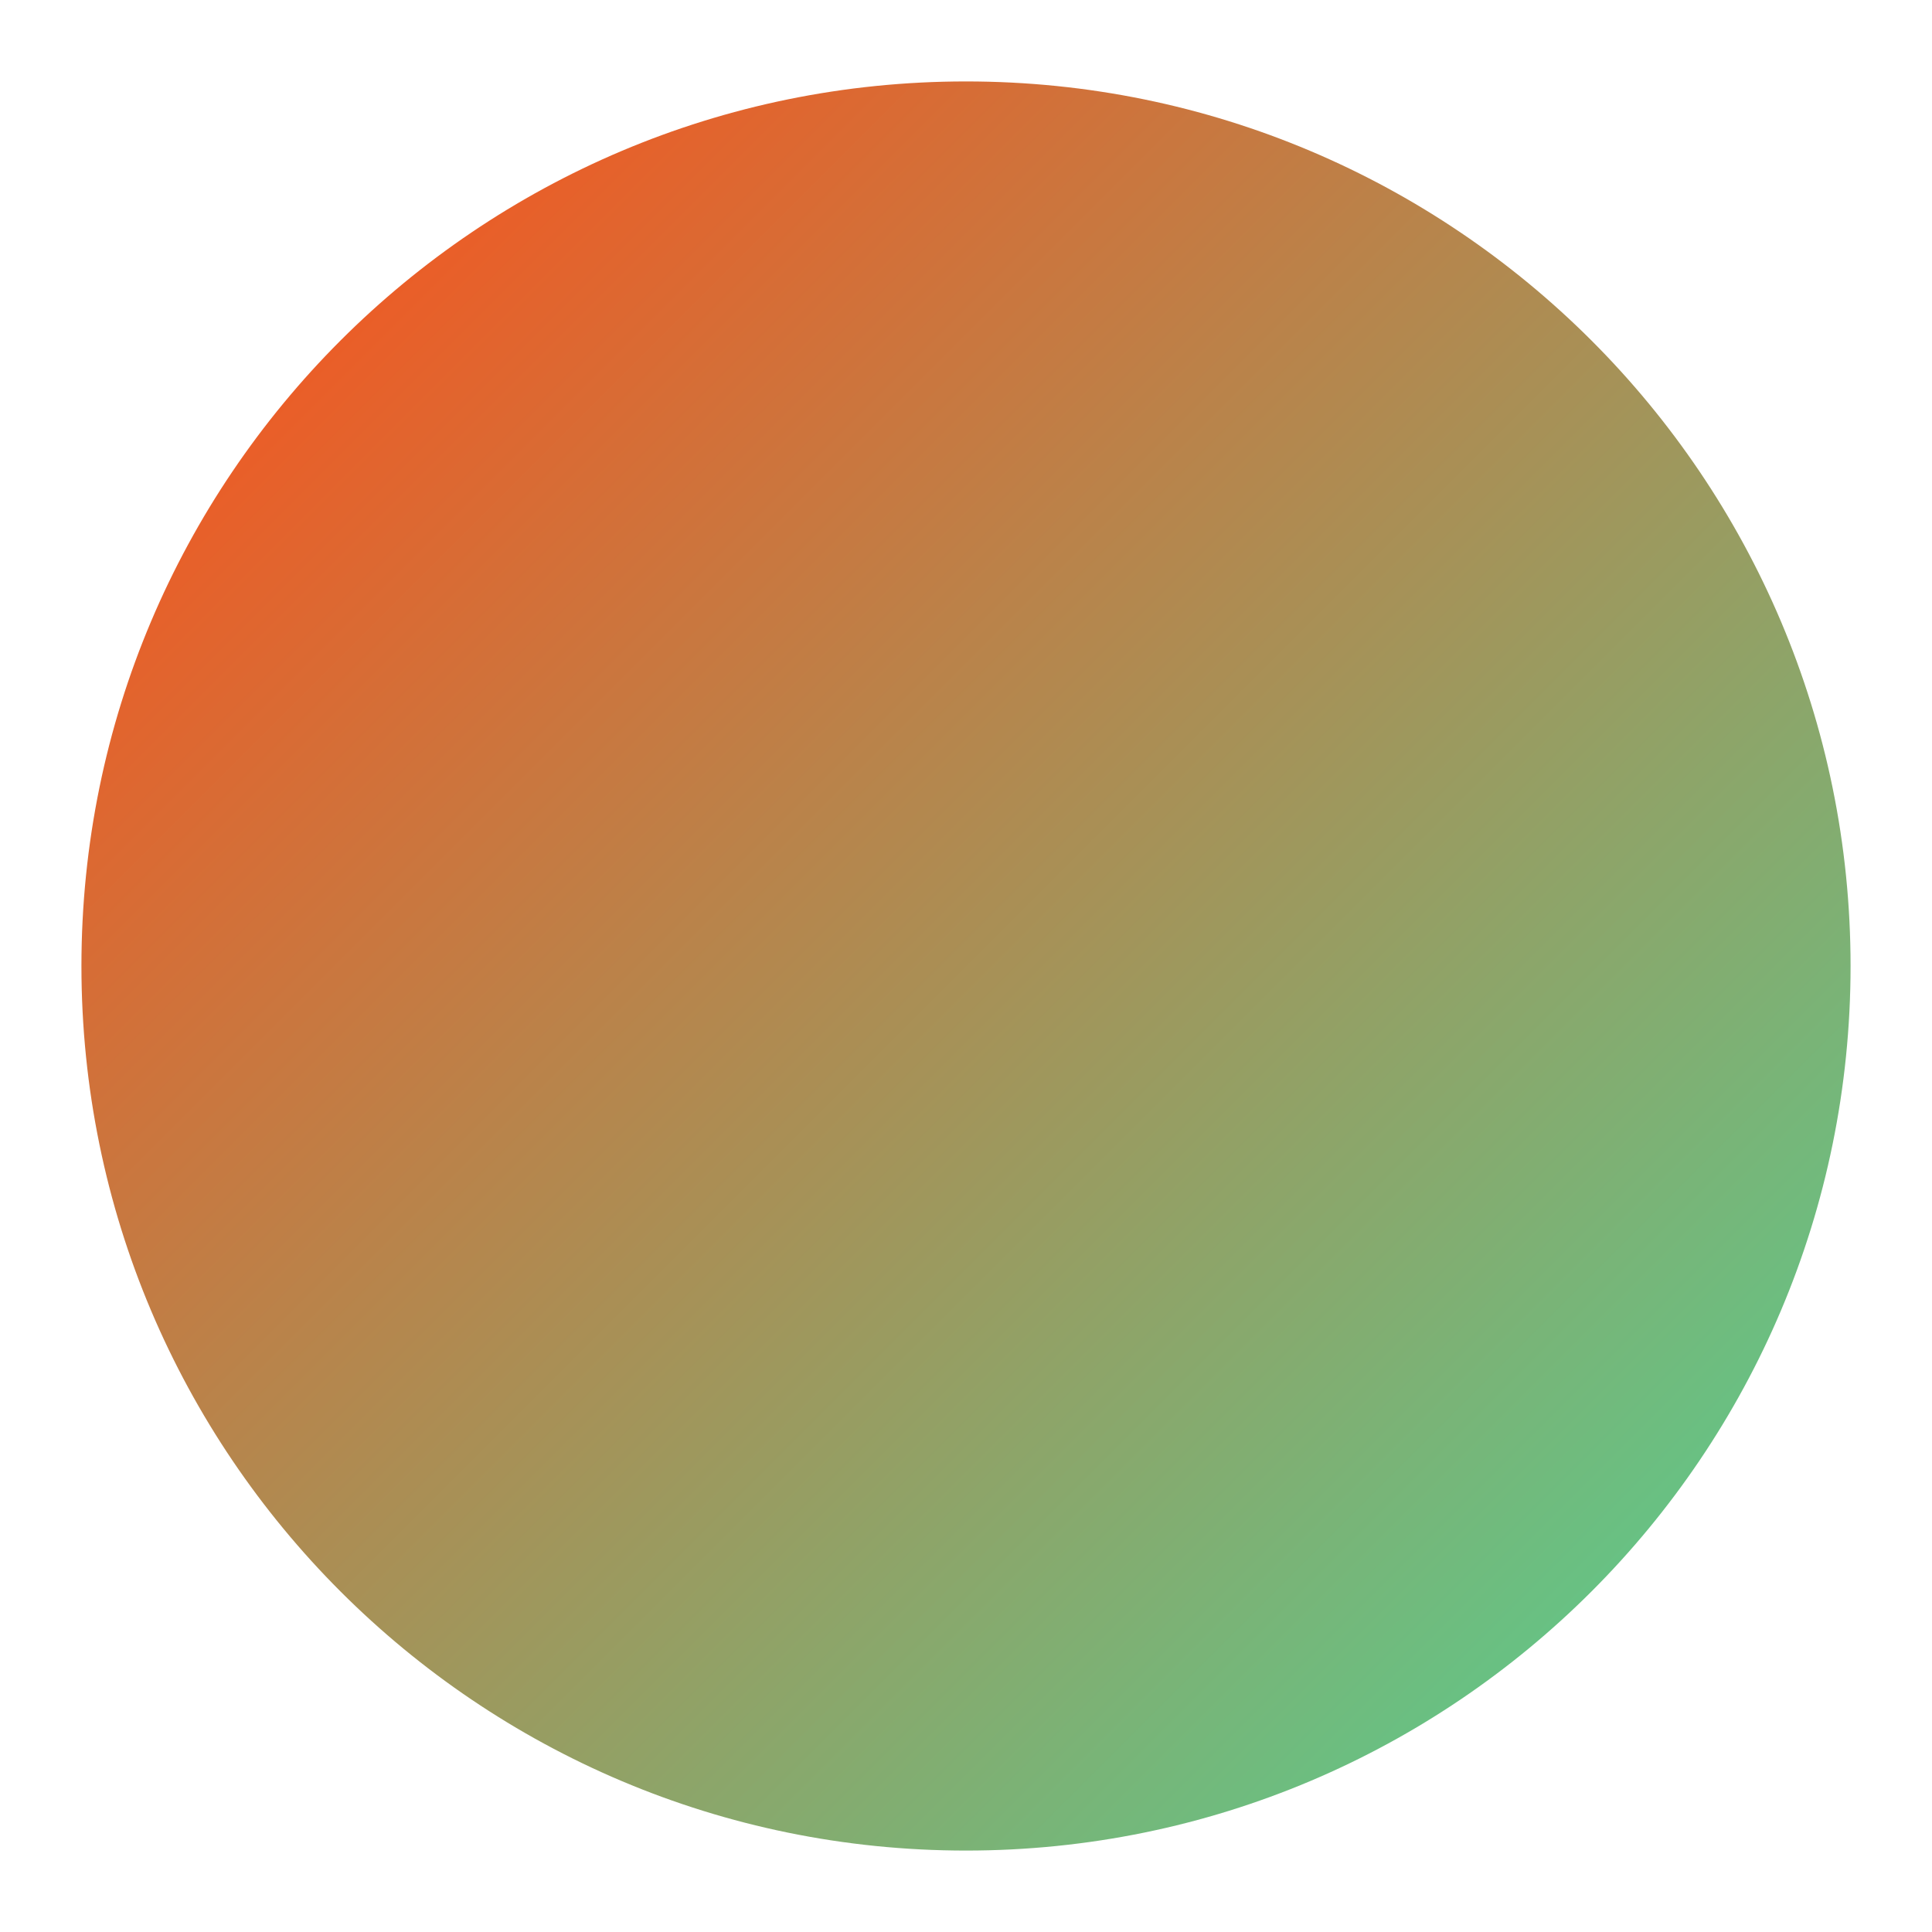
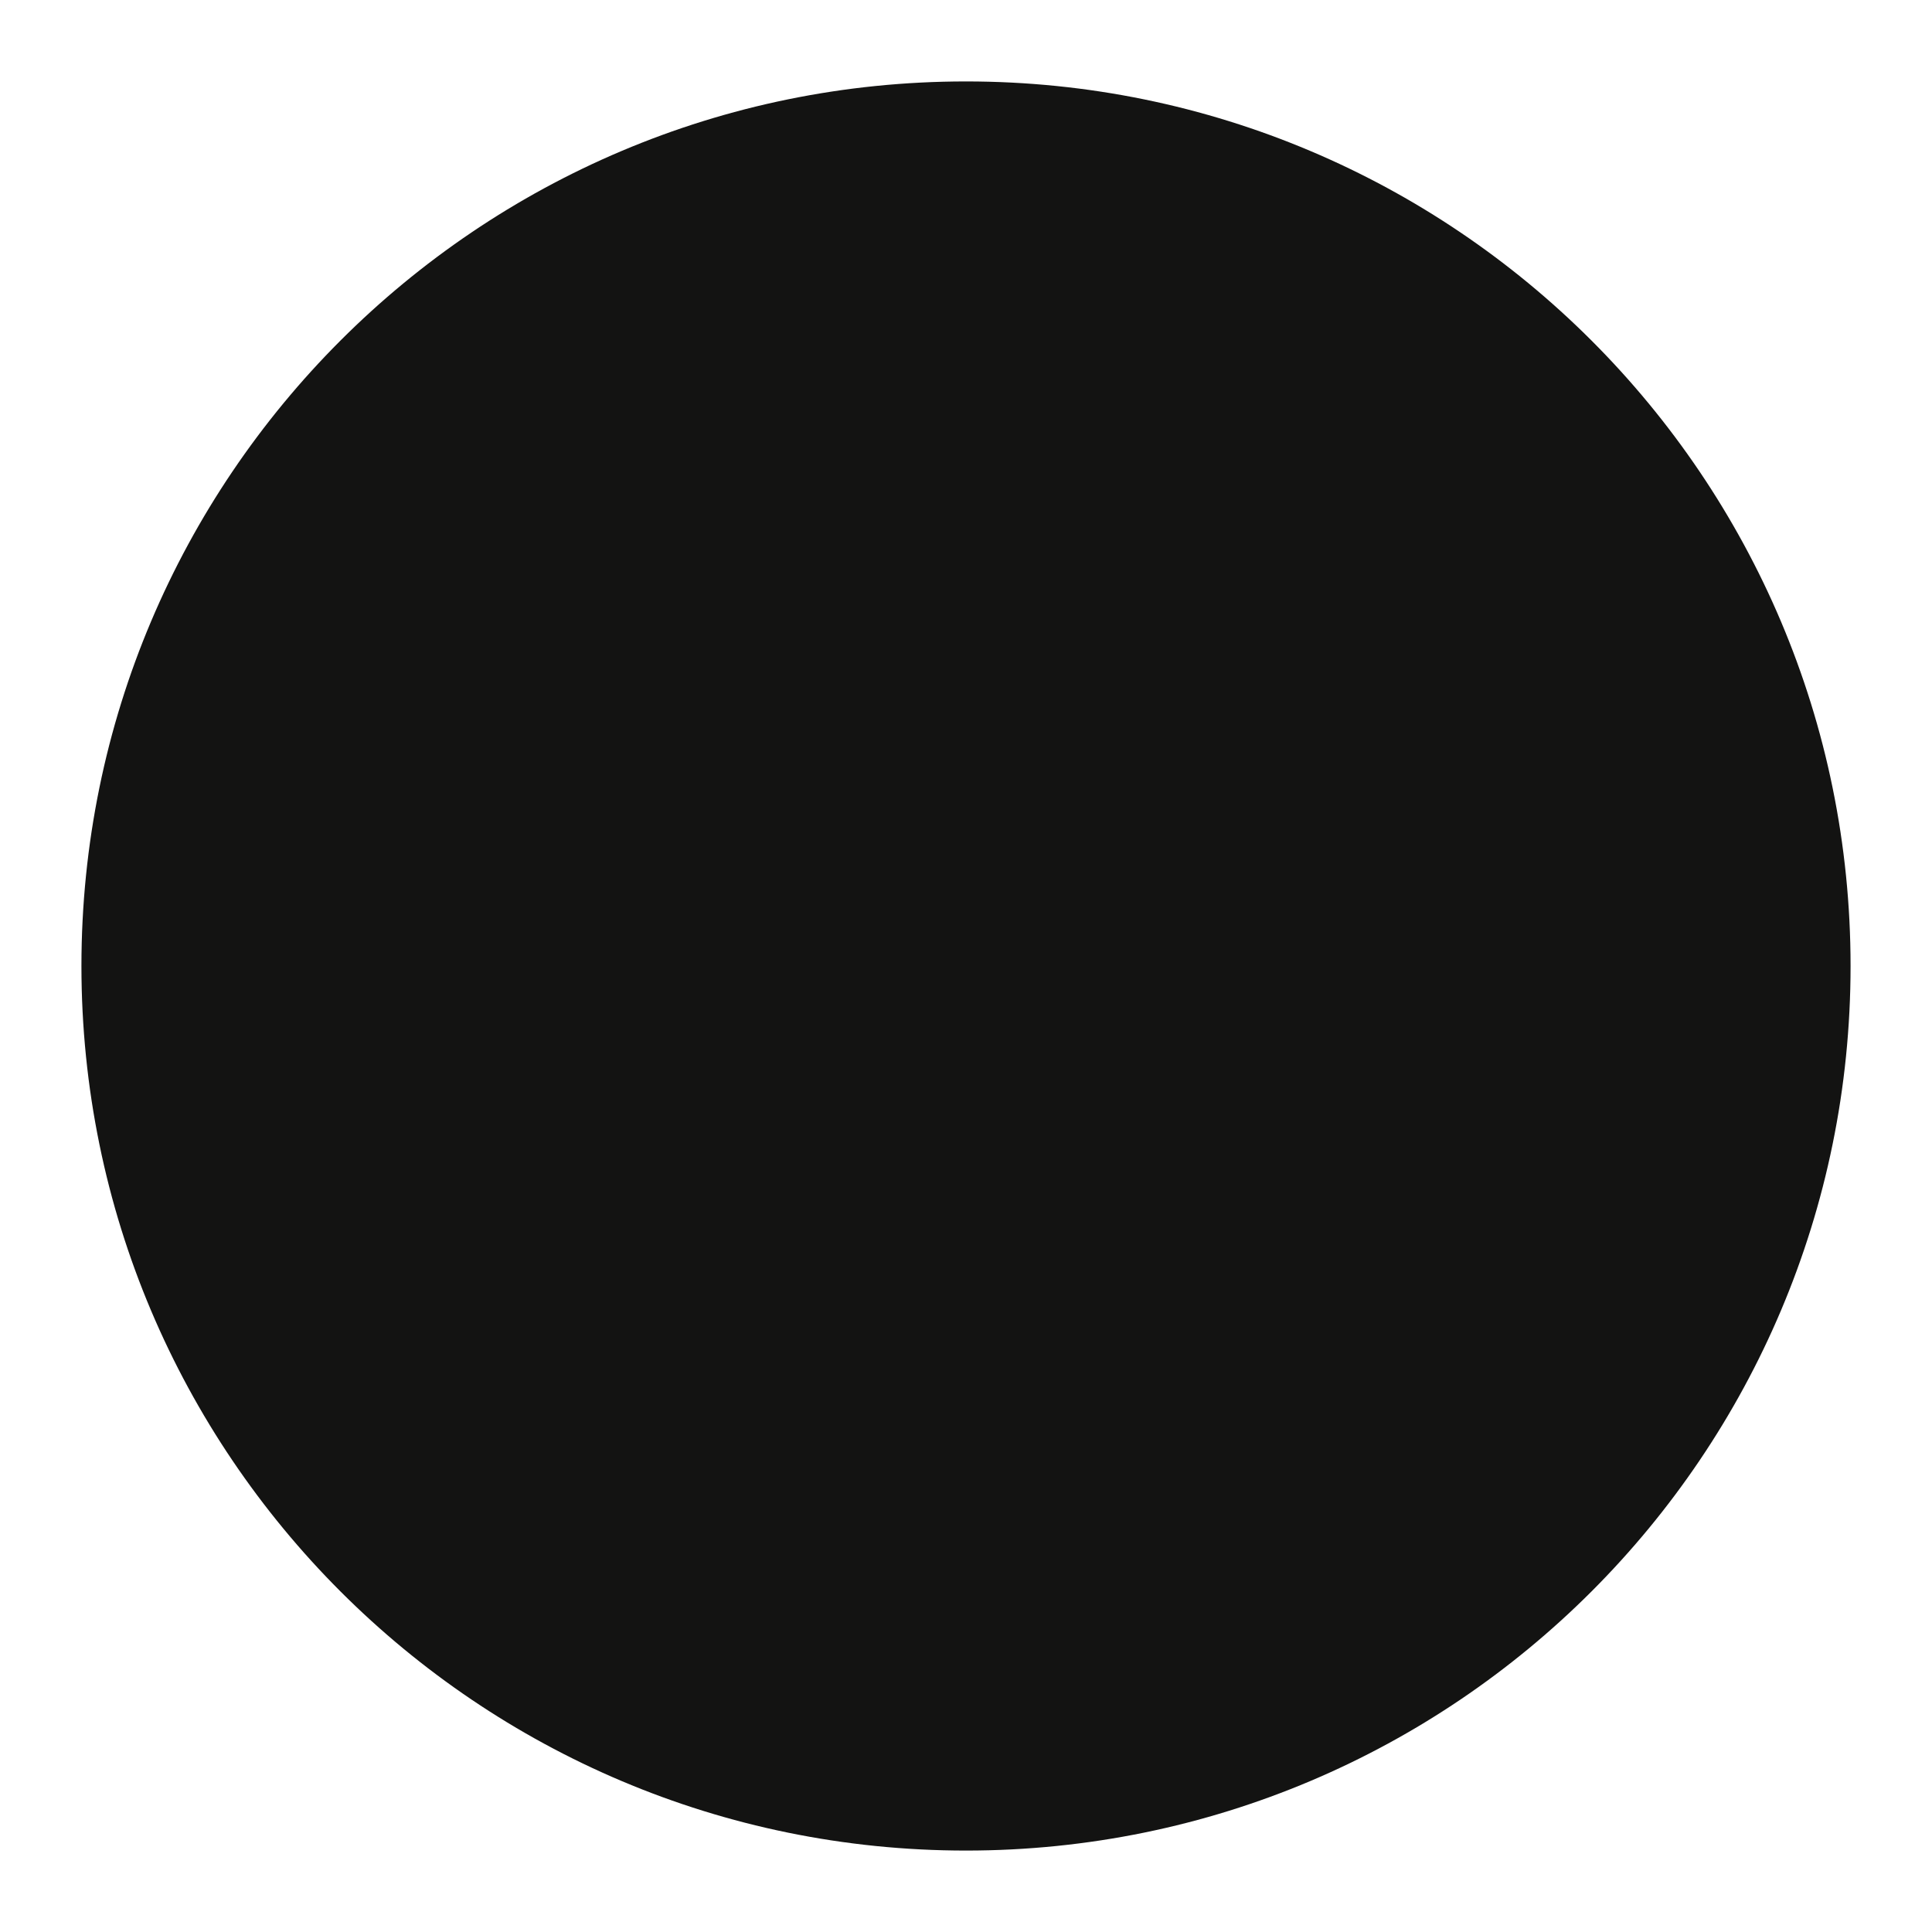
<svg xmlns="http://www.w3.org/2000/svg" id="Layer_1" data-name="Layer 1" viewBox="0 0 200 200">
  <defs>
    <style>
      .cls-1 {
-         fill: url(#linear-gradient);
+         fill: #131312;
+         stroke-width: 0px;
      }
    </style>
-     <linearGradient id="linear-gradient" x1="35.25" y1="35.25" x2="164.75" y2="164.75" gradientUnits="userSpaceOnUse">
-       <stop offset="0" stop-color="#ea5e28" />
-       <stop offset="1" stop-color="#68c183" />
-     </linearGradient>
  </defs>
  <circle class="cls-1" cx="100" cy="100" r="91.57" />
</svg>
